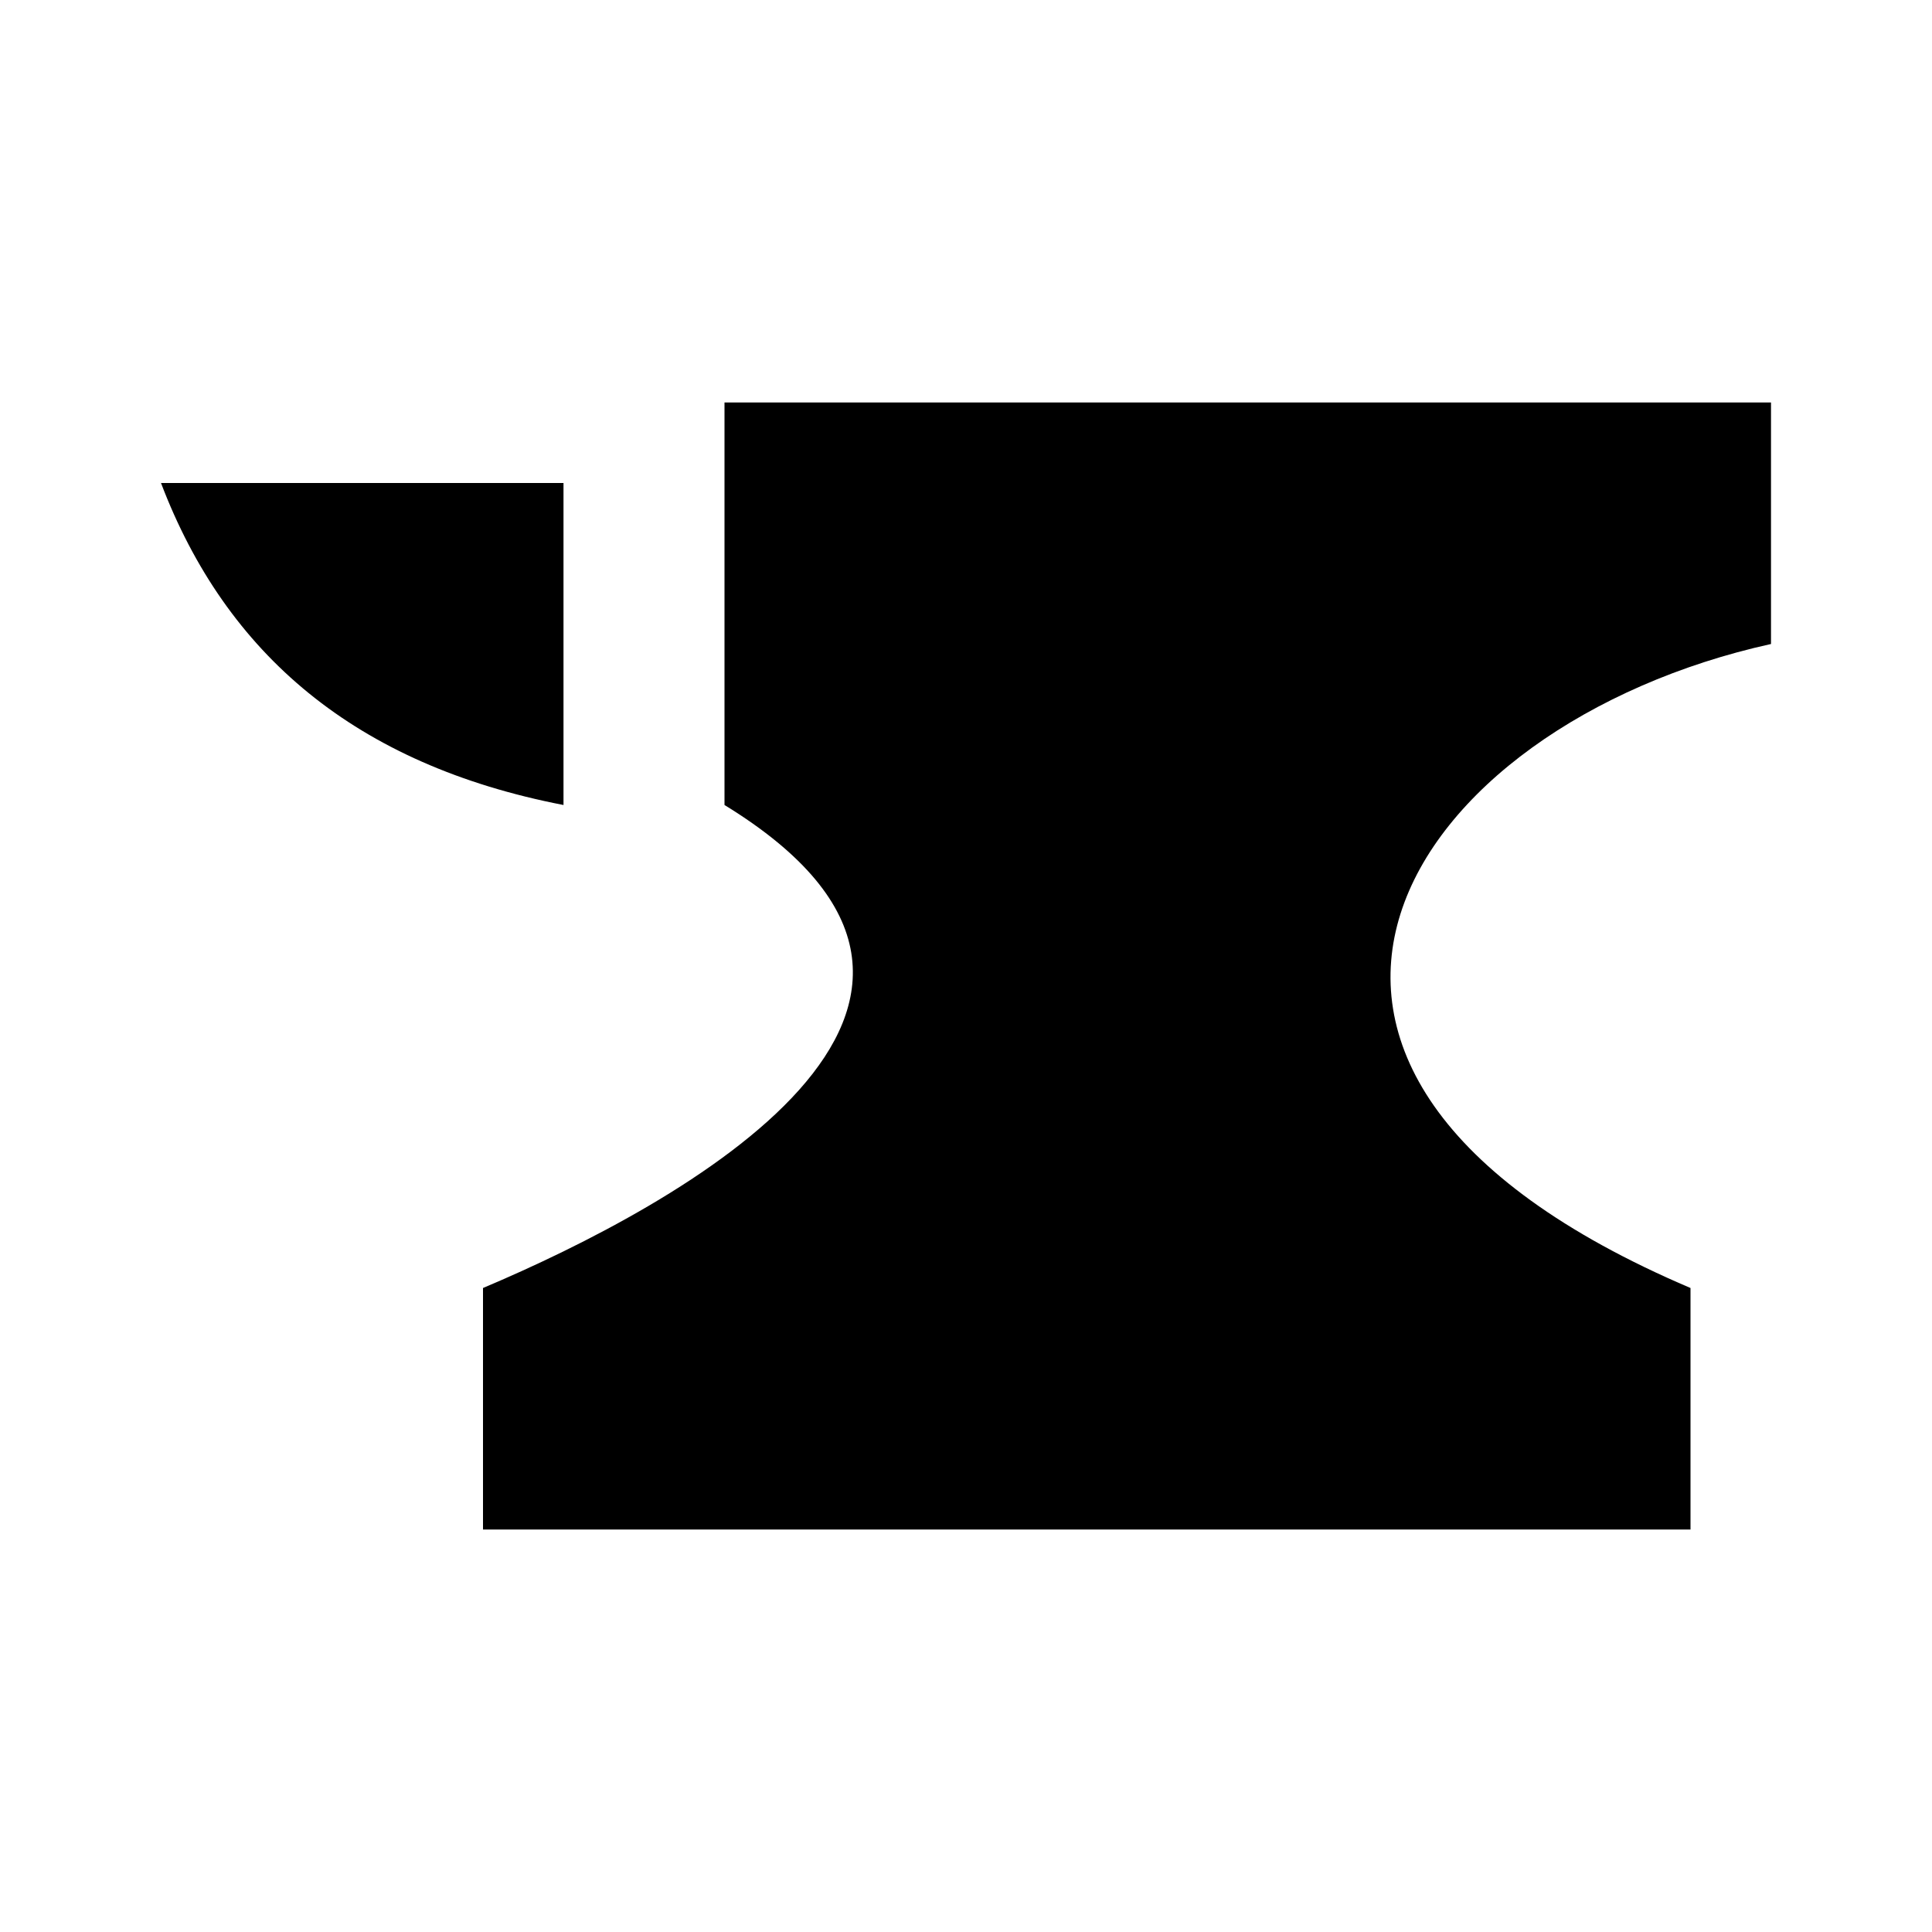
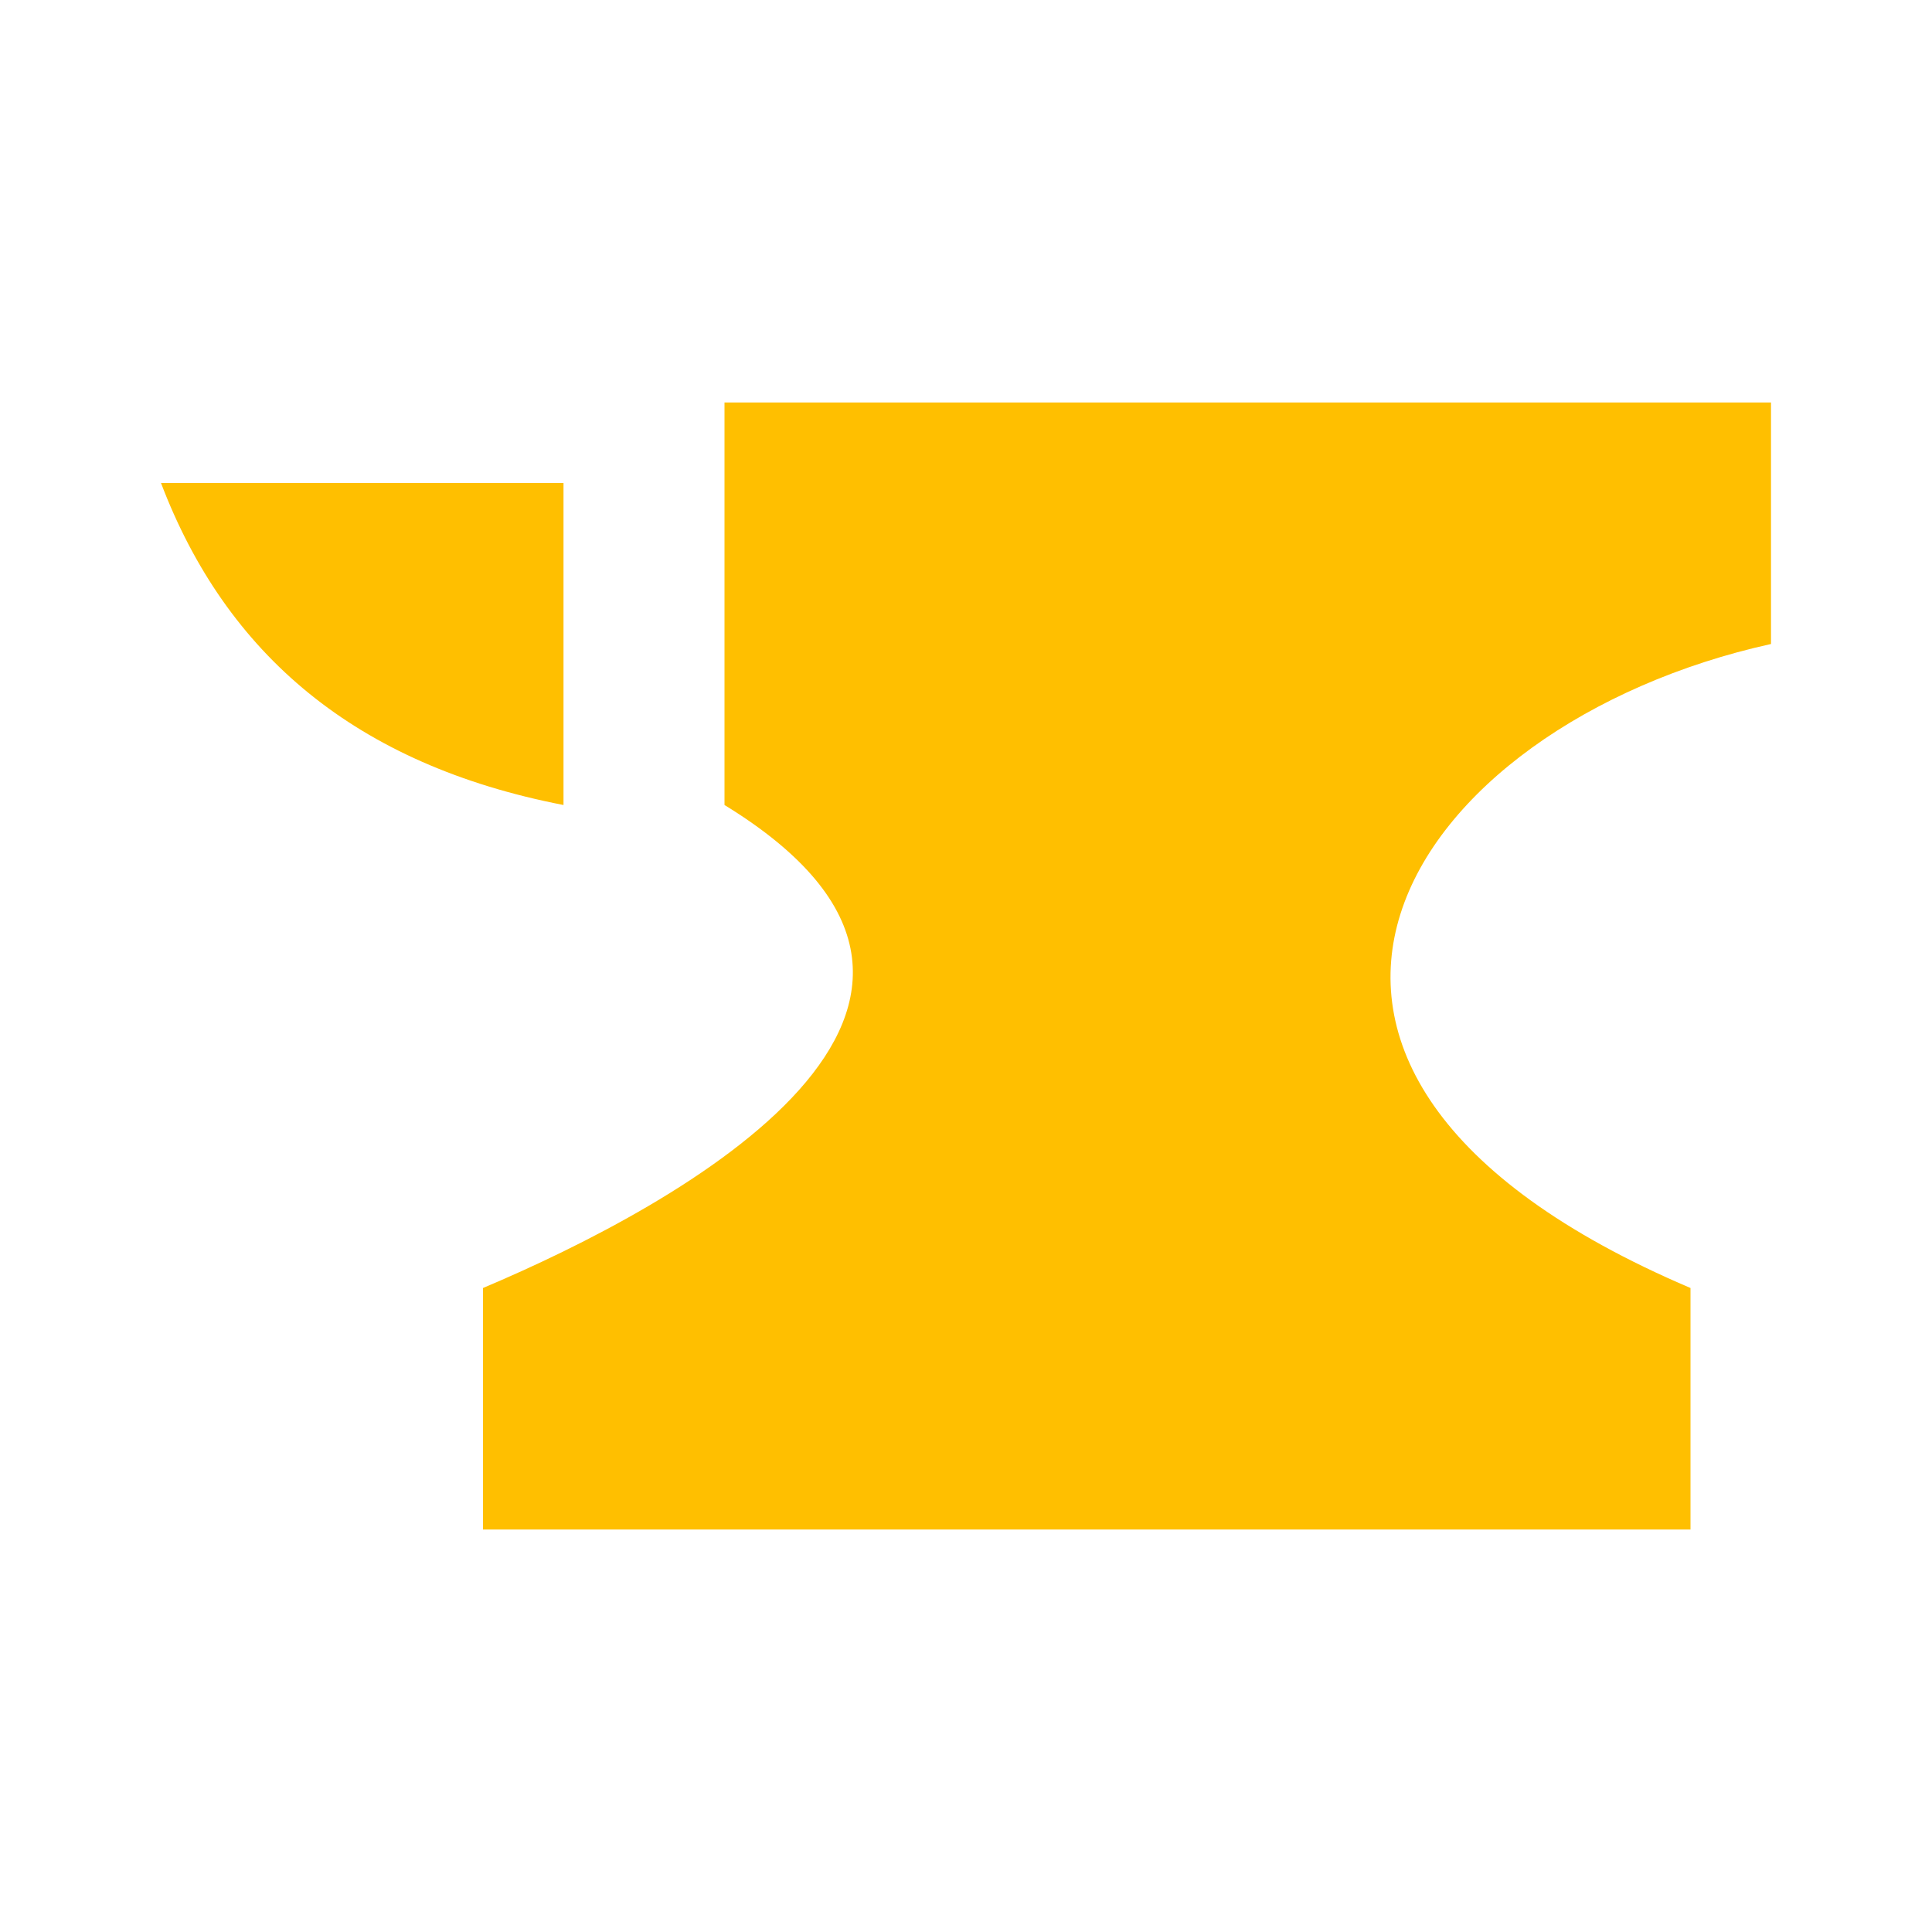
<svg xmlns="http://www.w3.org/2000/svg" version="1.1" id="mdi-anvil" width="32" height="32" viewBox="0 0 24 24" fill="currentColor">
-   <path d="M9,5V10C13.03,12.47 8.44,14.97 6,16V19H21V16C14.59,13.27 17.47,9 22,8V5H9M2,6C2.81,8.13 4.42,9.5 7,10V6H2Z" />
+   <defs id="defs7" />
+   <path d="M9,5V10C13.03,12.47 8.44,14.97 6,16V19H21V16C14.59,13.27 17.47,9 22,8V5H9M2,6C2.81,8.13 4.42,9.5 7,10V6H2Z" id="path2" style="fill:#ffbf00;fill-opacity:1" />
</svg>
